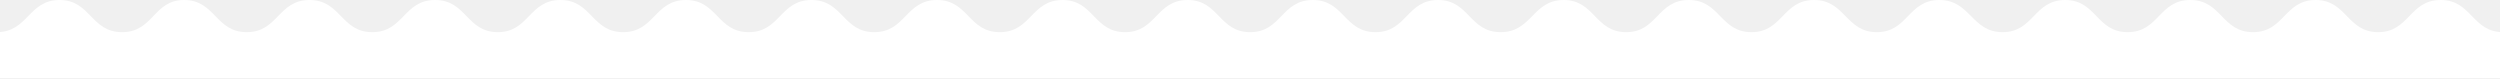
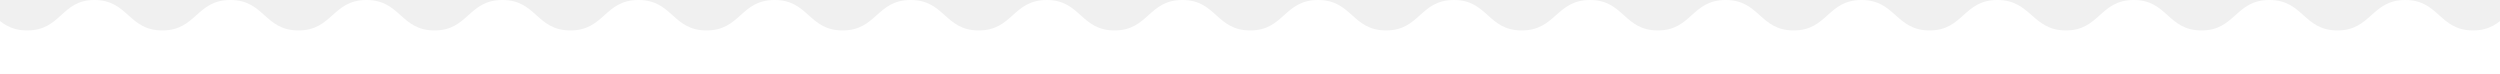
- <svg xmlns="http://www.w3.org/2000/svg" width="768" height="24" viewBox="0 0 768 24" fill="none">
-   <path d="M749.78 0c-9.64 0-9.64 9.88-19.21 9.88-9.58 0-9.65-9.88-19.22-9.88-9.57 0-9.64 9.88-19.22 9.88-9.64 0-9.64-9.88-19.28-9.88s-9.64 9.88-19.22 9.88C644 9.88 644 0 634.42 0c-9.64 0-9.64 9.88-19.22 9.88-9.57 0-9.84-9.88-19.42-9.88-9.64 0-9.64 9.88-19.21 9.88-9.58 0-9.71-9.88-19.29-9.88-9.64 0-9.64 9.88-19.21 9.88-9.65 0-9.65-9.88-19.29-9.88-9.64 0-9.64 9.88-19.21 9.88-9.64 0-9.64-9.88-19.22-9.88-9.57 0-9.7 9.88-19.35 9.88-9.64 0-9.64-9.88-19.22-9.88-9.64 0-9.64 9.88-19.21 9.88-9.64 0-9.64-9.88-19.29-9.88-9.64 0-9.64 9.88-19.21 9.88-9.64 0-9.64-9.88-19.22-9.88-9.64 0-9.64 9.88-19.22 9.88C336 9.88 336 0 326.42 0c-9.64 0-9.64 9.88-19.29 9.88-9.64 0-9.64-9.88-19.28-9.88s-9.64 9.88-19.28 9.88S258.93 0 249.28 0c-9.64 0-9.64 9.88-19.28 9.88S220.36 0 210.72 0c-9.65 0-9.65 9.88-19.29 9.88-9.64 0-9.64-9.88-19.28-9.88s-9.64 9.88-19.22 9.88C143.3 9.88 143.3 0 133.65 0s-9.64 9.88-19.28 9.88c-9.65 0-9.65-9.88-19.29-9.88-9.64 0-9.64 9.88-19.28 9.88S66.16 0 56.52 0c-9.38 0-9.38 9.88-19.02 9.88C27.86 9.88 27.86 0 18.28 0 8.71 0 8.64 9.88-1 9.88V24h770V9.88c-9.64 0-9.64-9.88-19.22-9.88Z" fill="#fff" />
+ <svg xmlns="http://www.w3.org/2000/svg" width="1150" height="34" viewBox="0 0 1150 34" fill="none">
+   <path d="M1168.8 0C1153.15 0 1153.15 14 1137.61 14C1122.07 14 1121.96 0 1106.41 0C1090.87 0 1090.76 14 1075.22 14C1059.57 14 1059.57 0 1043.91 0C1028.26 0 1028.26 14 1012.72 14C997.065 14 997.065 0 981.522 0C965.87 0 965.87 14 950.326 14C934.783 14 934.348 0 918.804 0C903.152 0 903.152 14 887.609 14C872.065 14 871.848 0 856.304 0C840.652 0 840.652 14 825.109 14C809.456 14 809.456 0 793.804 0C778.152 0 778.152 14 762.609 14C746.956 14 746.957 0 731.413 0C715.87 0 715.652 14 700 14C684.348 14 684.348 0 668.804 0C653.152 0 653.152 14 637.609 14C621.956 14 621.956 0 606.304 0C590.652 0 590.652 14 575.109 14C559.456 14 559.457 0 543.913 0C528.261 0 528.261 14 512.717 14C497.065 14 497.065 0 481.522 0C465.87 0 465.87 14 450.217 14C434.565 14 434.565 0 418.913 0C403.261 0 403.261 14 387.609 14C371.957 14 371.957 0 356.304 0C340.652 0 340.652 14 325 14C309.348 14 309.348 0 293.696 0C278.043 0 278.043 14 262.391 14C246.739 14 246.739 0 231.087 0C215.435 0 215.435 14 199.891 14C184.239 14 184.239 0 168.587 0C152.935 0 152.935 14 137.283 14C121.63 14 121.63 0 105.978 0C90.326 0 90.326 14 74.674 14C59.022 14 59.022 0 43.37 0C28.152 0 28.152 14 12.5 14C-3.152 14 -3.152 0 -18.696 0C-34.239 0 -34.348 14 -50 14V34H1200V14C1184.35 14 1184.35 0 1168.8 0Z" fill="white" />
</svg>
